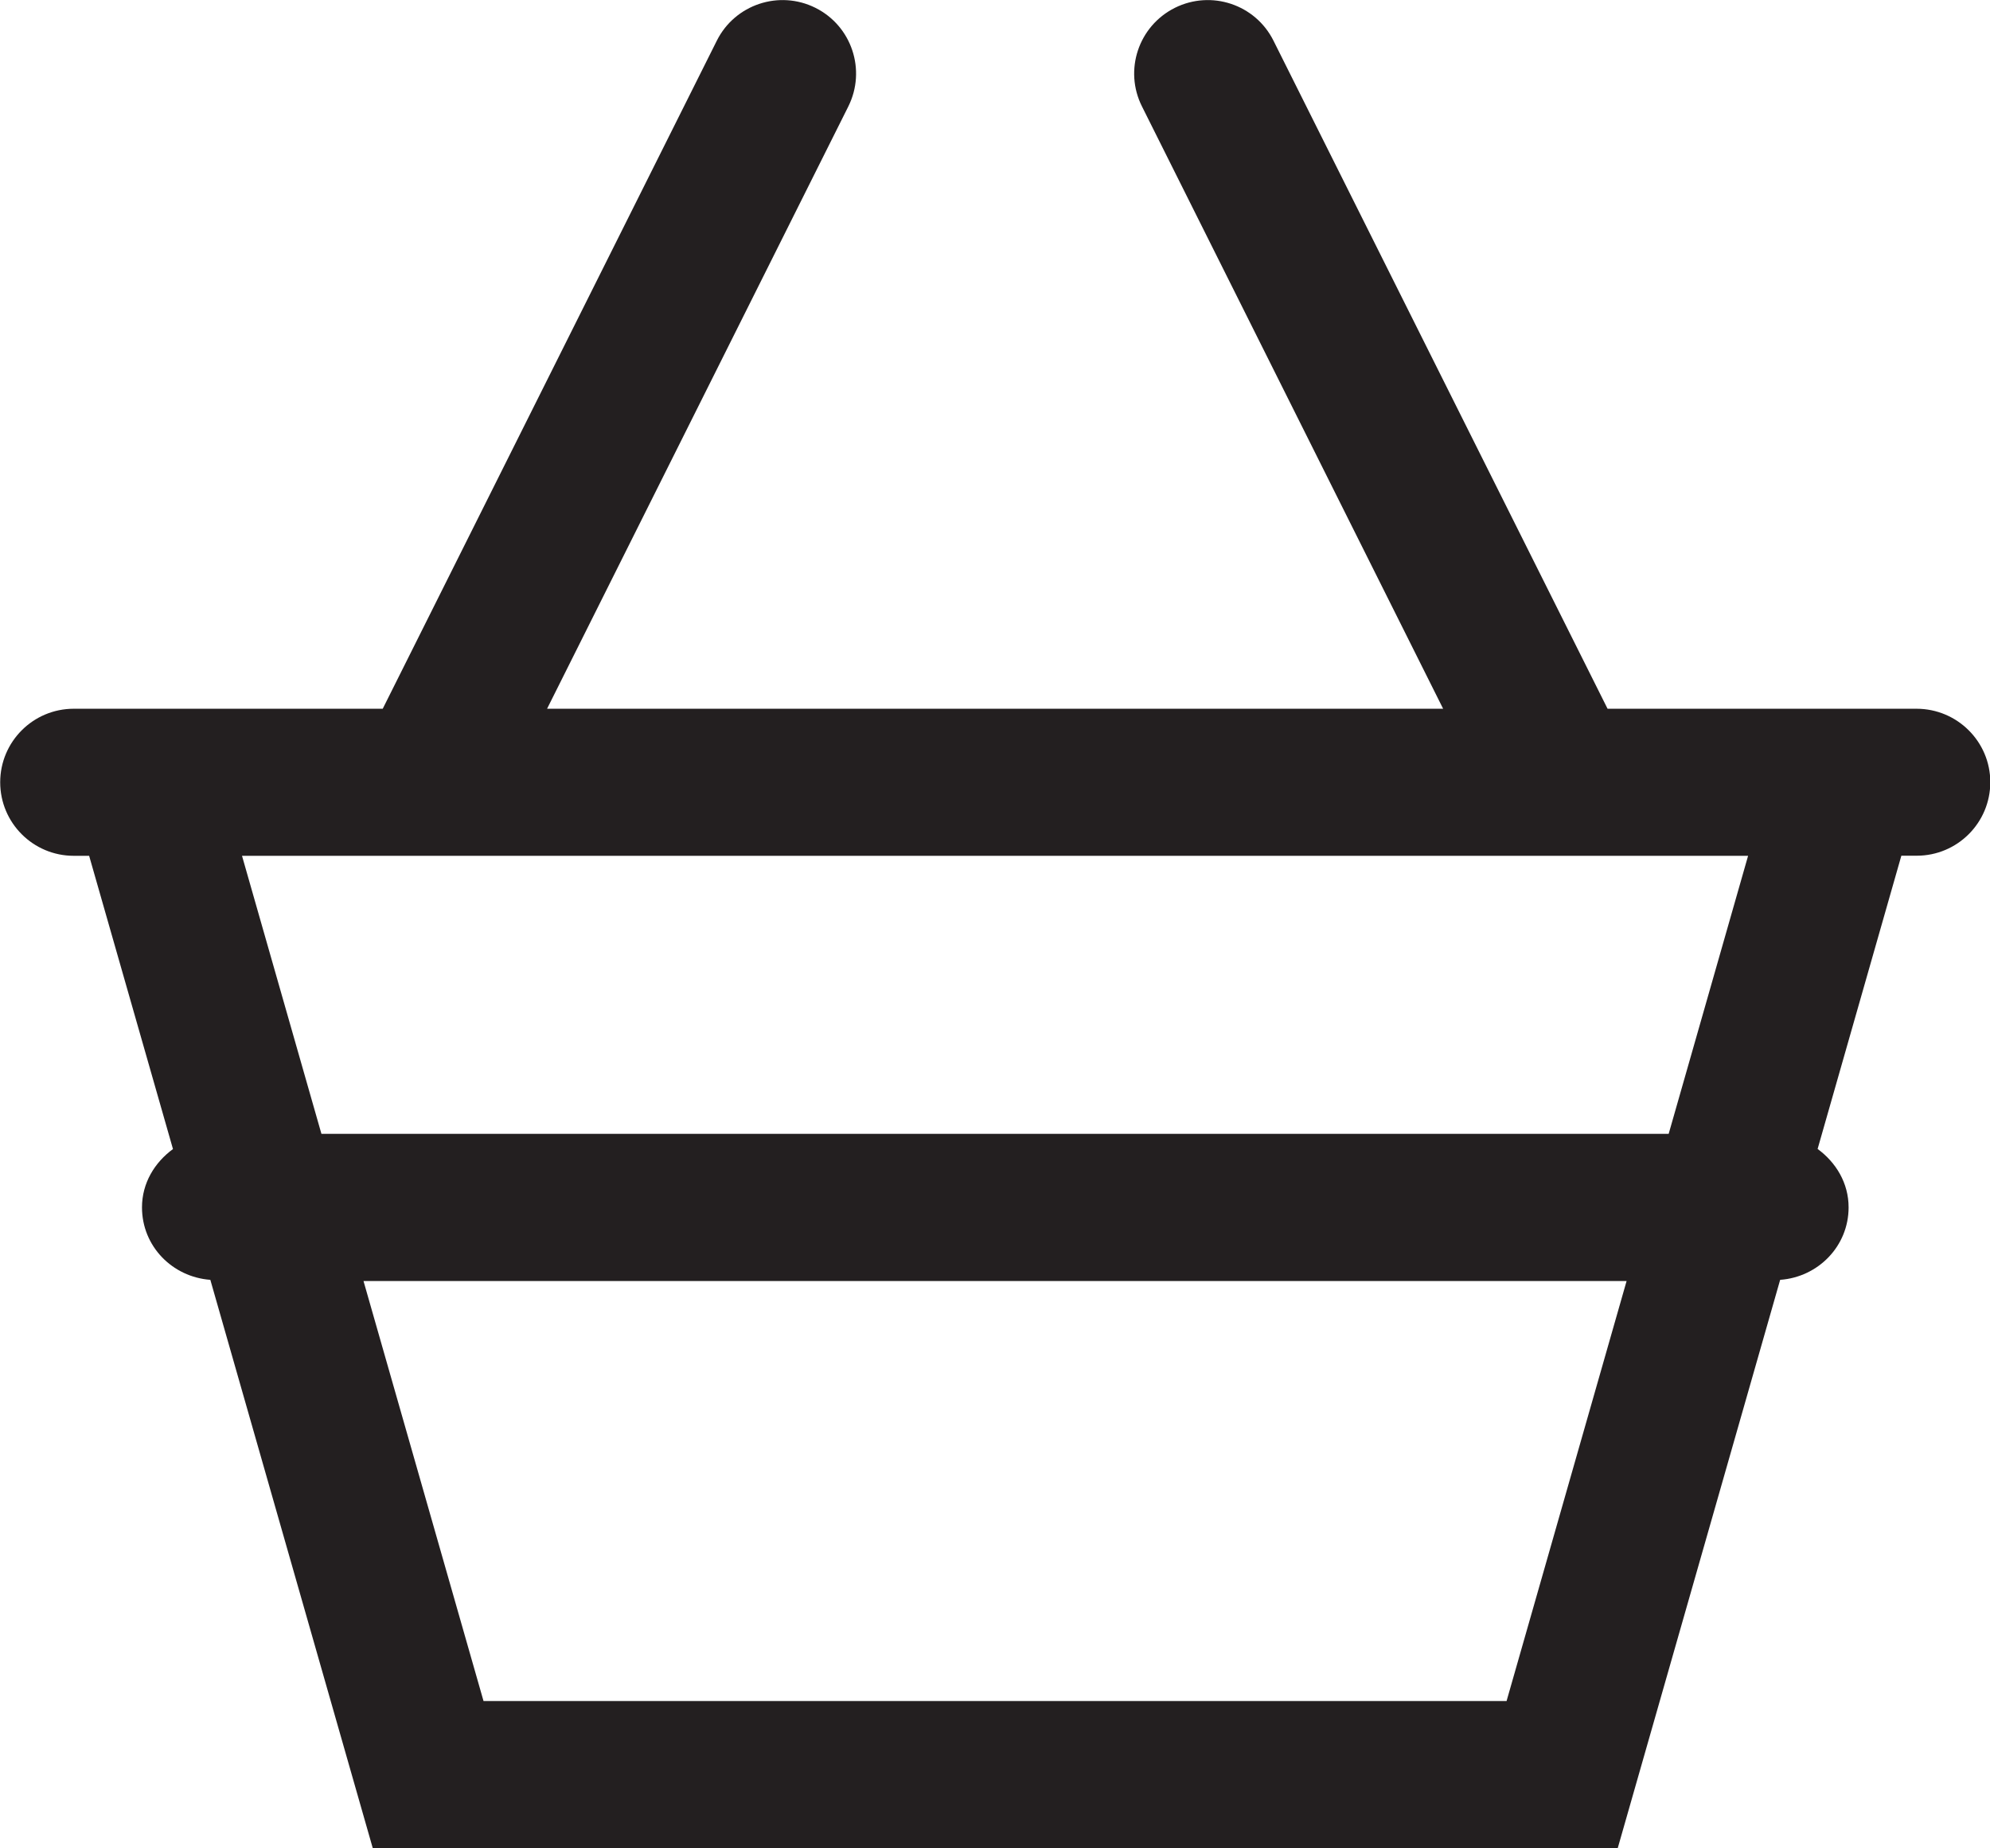
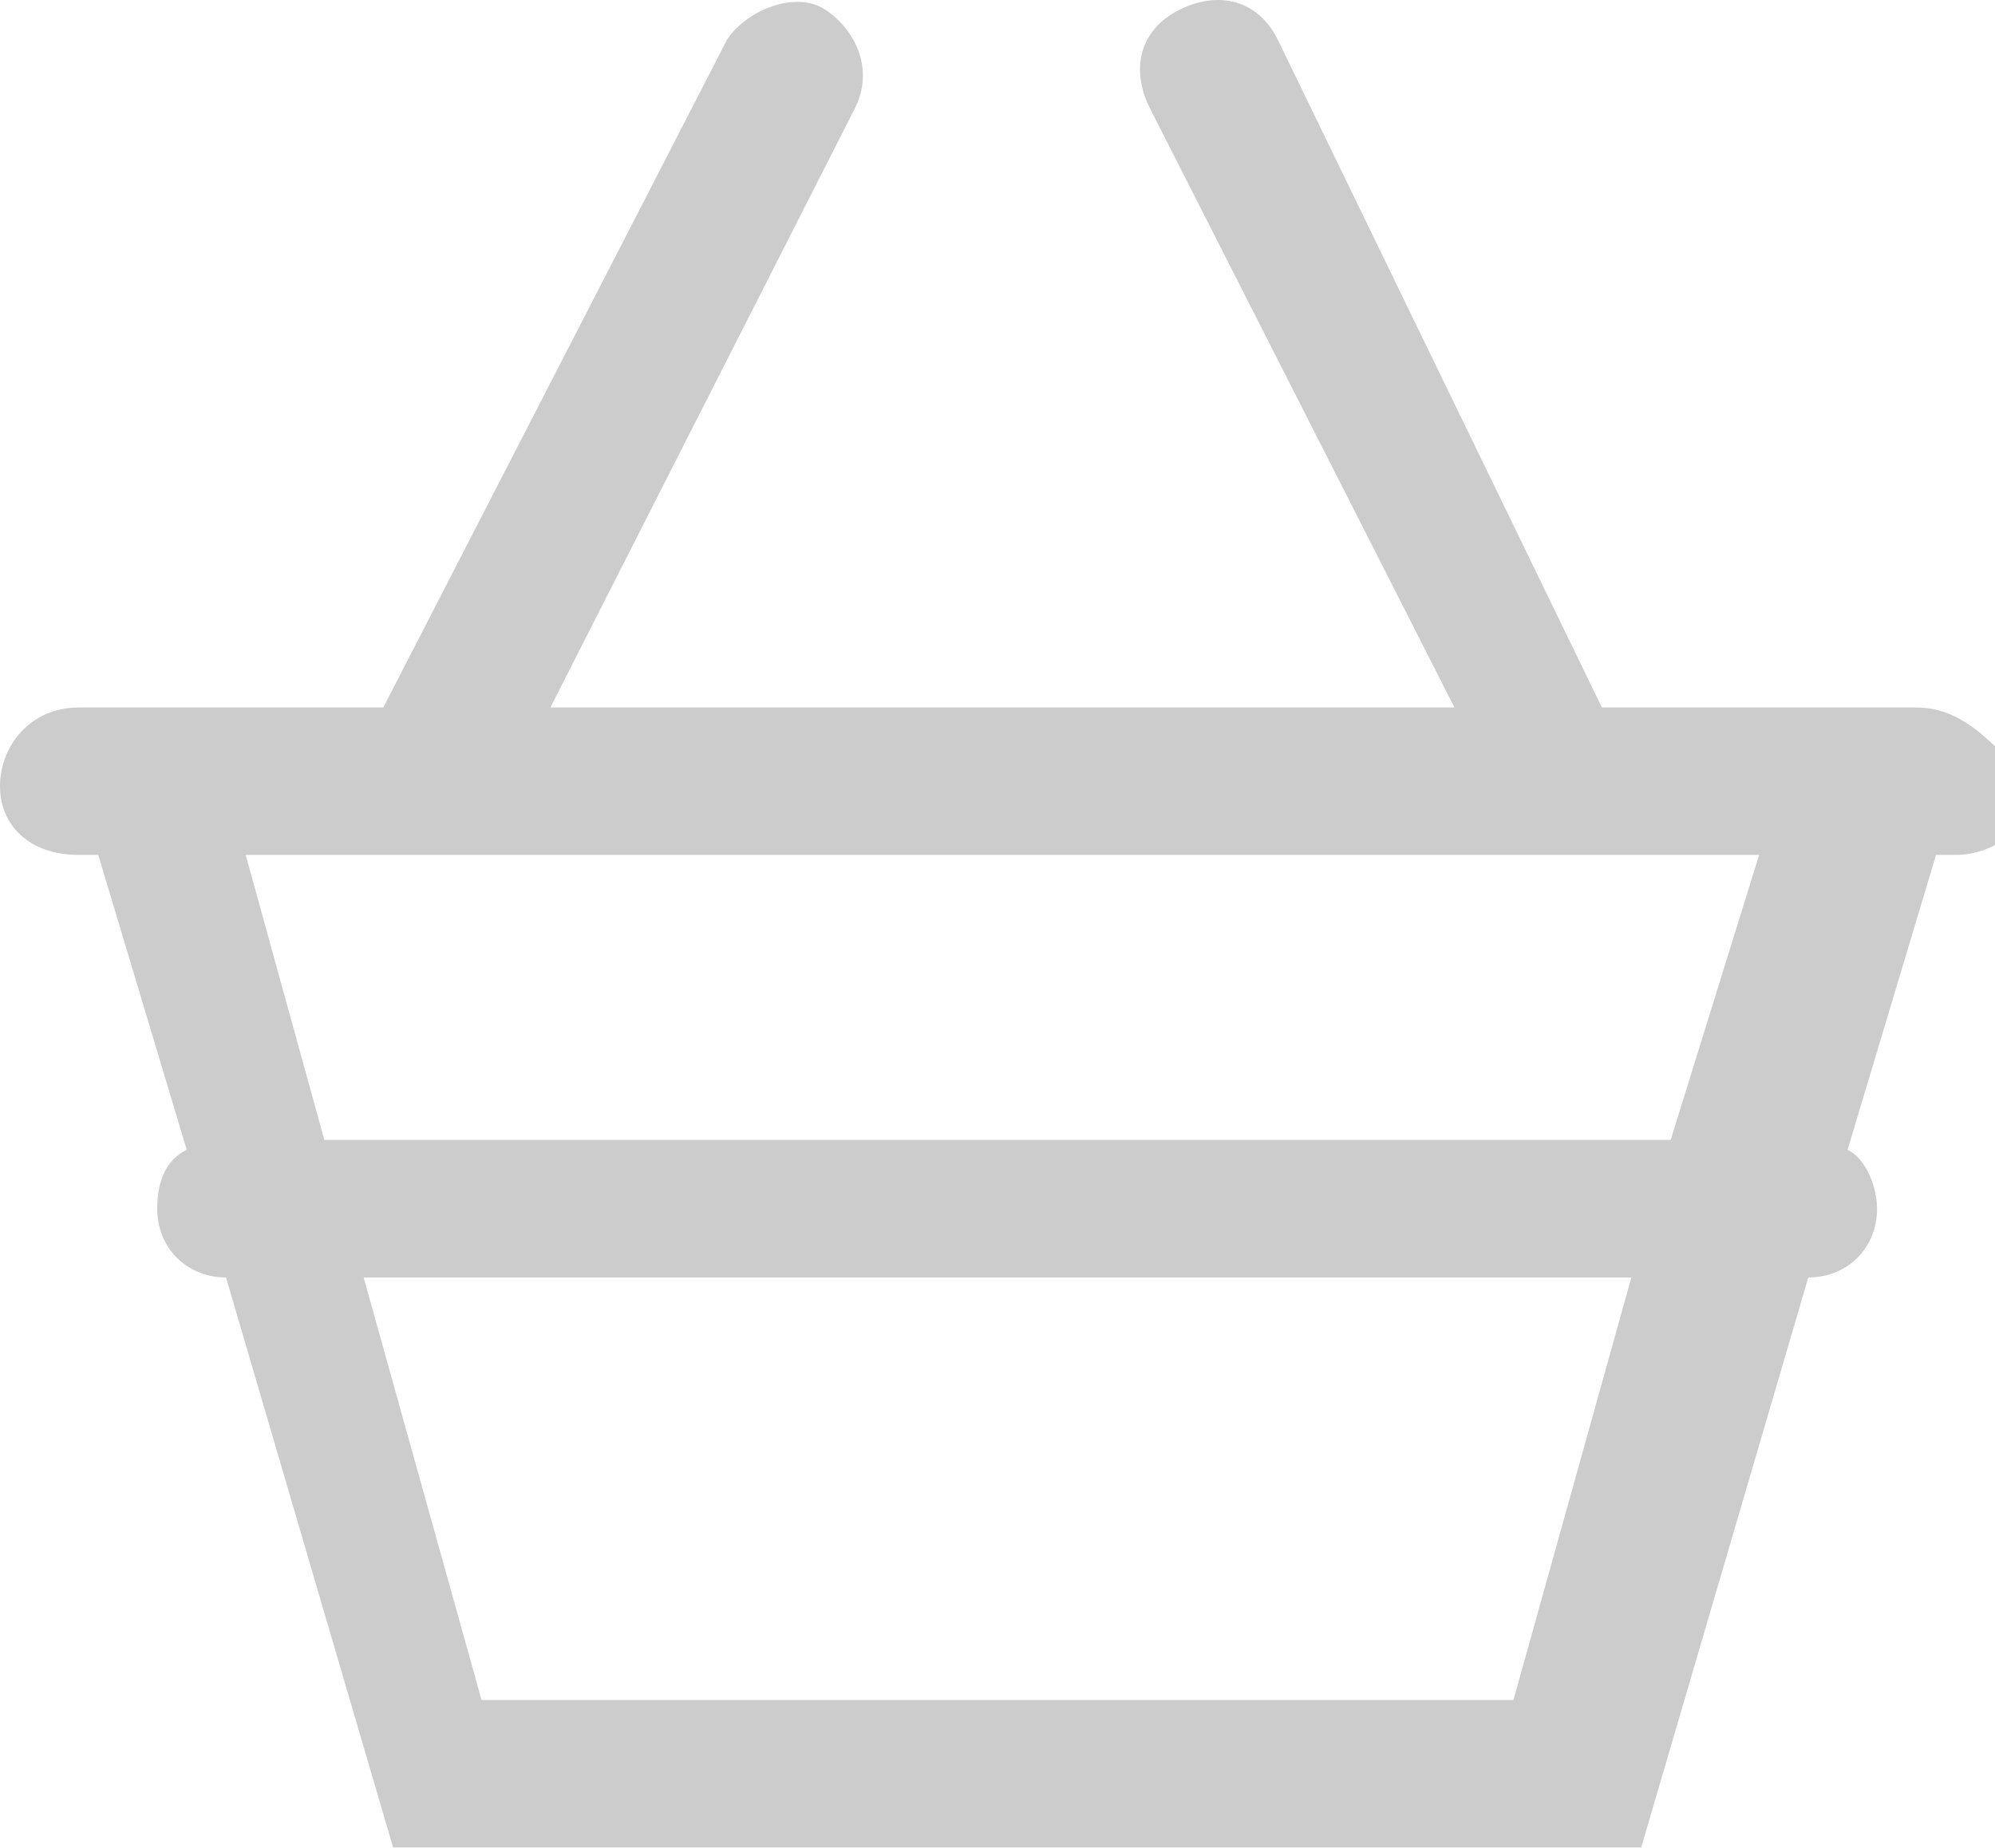
- <svg xmlns="http://www.w3.org/2000/svg" version="1.1" id="Layer_1" x="0px" y="0px" width="20.294px" height="18.849px" viewBox="264.205 370.961 20.294 18.849" enable-background="new 264.205 370.961 20.294 18.849" xml:space="preserve">
-   <path fill="#231F20" d="M283.75,378.19h-3.151l-3.407-6.814c-0.185-0.37-0.634-0.52-1.006-0.335 c-0.371,0.186-0.521,0.636-0.335,1.006l3.071,6.143h-9.138l3.072-6.143c0.185-0.371,0.035-0.821-0.335-1.006 c-0.37-0.185-0.821-0.035-1.006,0.335l-3.407,6.814h-3.151c-0.414,0-0.75,0.336-0.75,0.75s0.336,0.75,0.75,0.75h0.157l0.855,2.991 c-0.187,0.137-0.316,0.347-0.316,0.595c0,0.396,0.309,0.71,0.697,0.739l1.656,5.795h12.697l1.656-5.795 c0.388-0.028,0.698-0.344,0.698-0.739c0-0.249-0.129-0.459-0.316-0.596l0.854-2.991h0.157c0.414,0,0.75-0.336,0.75-0.75 S284.164,378.19,283.75,378.19z M279.569,388.311h-10.433l-1.224-4.284h12.881L279.569,388.311z M281.222,382.526h-13.739 l-0.81-2.836h15.359L281.222,382.526z" />
+ <svg xmlns="http://www.w3.org/2000/svg" version="1.1" width="20.3" height="18.8" viewBox="0 0 20.3 18.8">
+   <path fill="#cccccc" d="M19.5,7.2h-3.2L13,0.4c-0.2-0.4-0.6-0.5-1-0.3c-0.4,0.2-0.5,0.6-0.3,1l3.1,6.1H5.6l3.1-6.1c0.2-0.4,0-0.8-0.3-1 s-0.8,0-1,0.3L3.9,7.2H0.8C0.3,7.2,0,7.6,0,8c0,0.4,0.3,0.7,0.8,0.7h0.2l0.9,3c-0.2,0.1-0.3,0.3-0.3,0.6c0,0.4,0.3,0.7,0.7,0.7 l1.7,5.8h12.7l1.7-5.8c0.4,0,0.7-0.3,0.7-0.7c0-0.2-0.1-0.5-0.3-0.6l0.9-3h0.2c0.4,0,0.8-0.3,0.8-0.7C20.3,7.6,20,7.2,19.5,7.2z  M15.4,17.3H4.9l-1.2-4.3h12.9L15.4,17.3z M17,11.6H3.3L2.5,8.7h15.4L17,11.6z" />
</svg>
